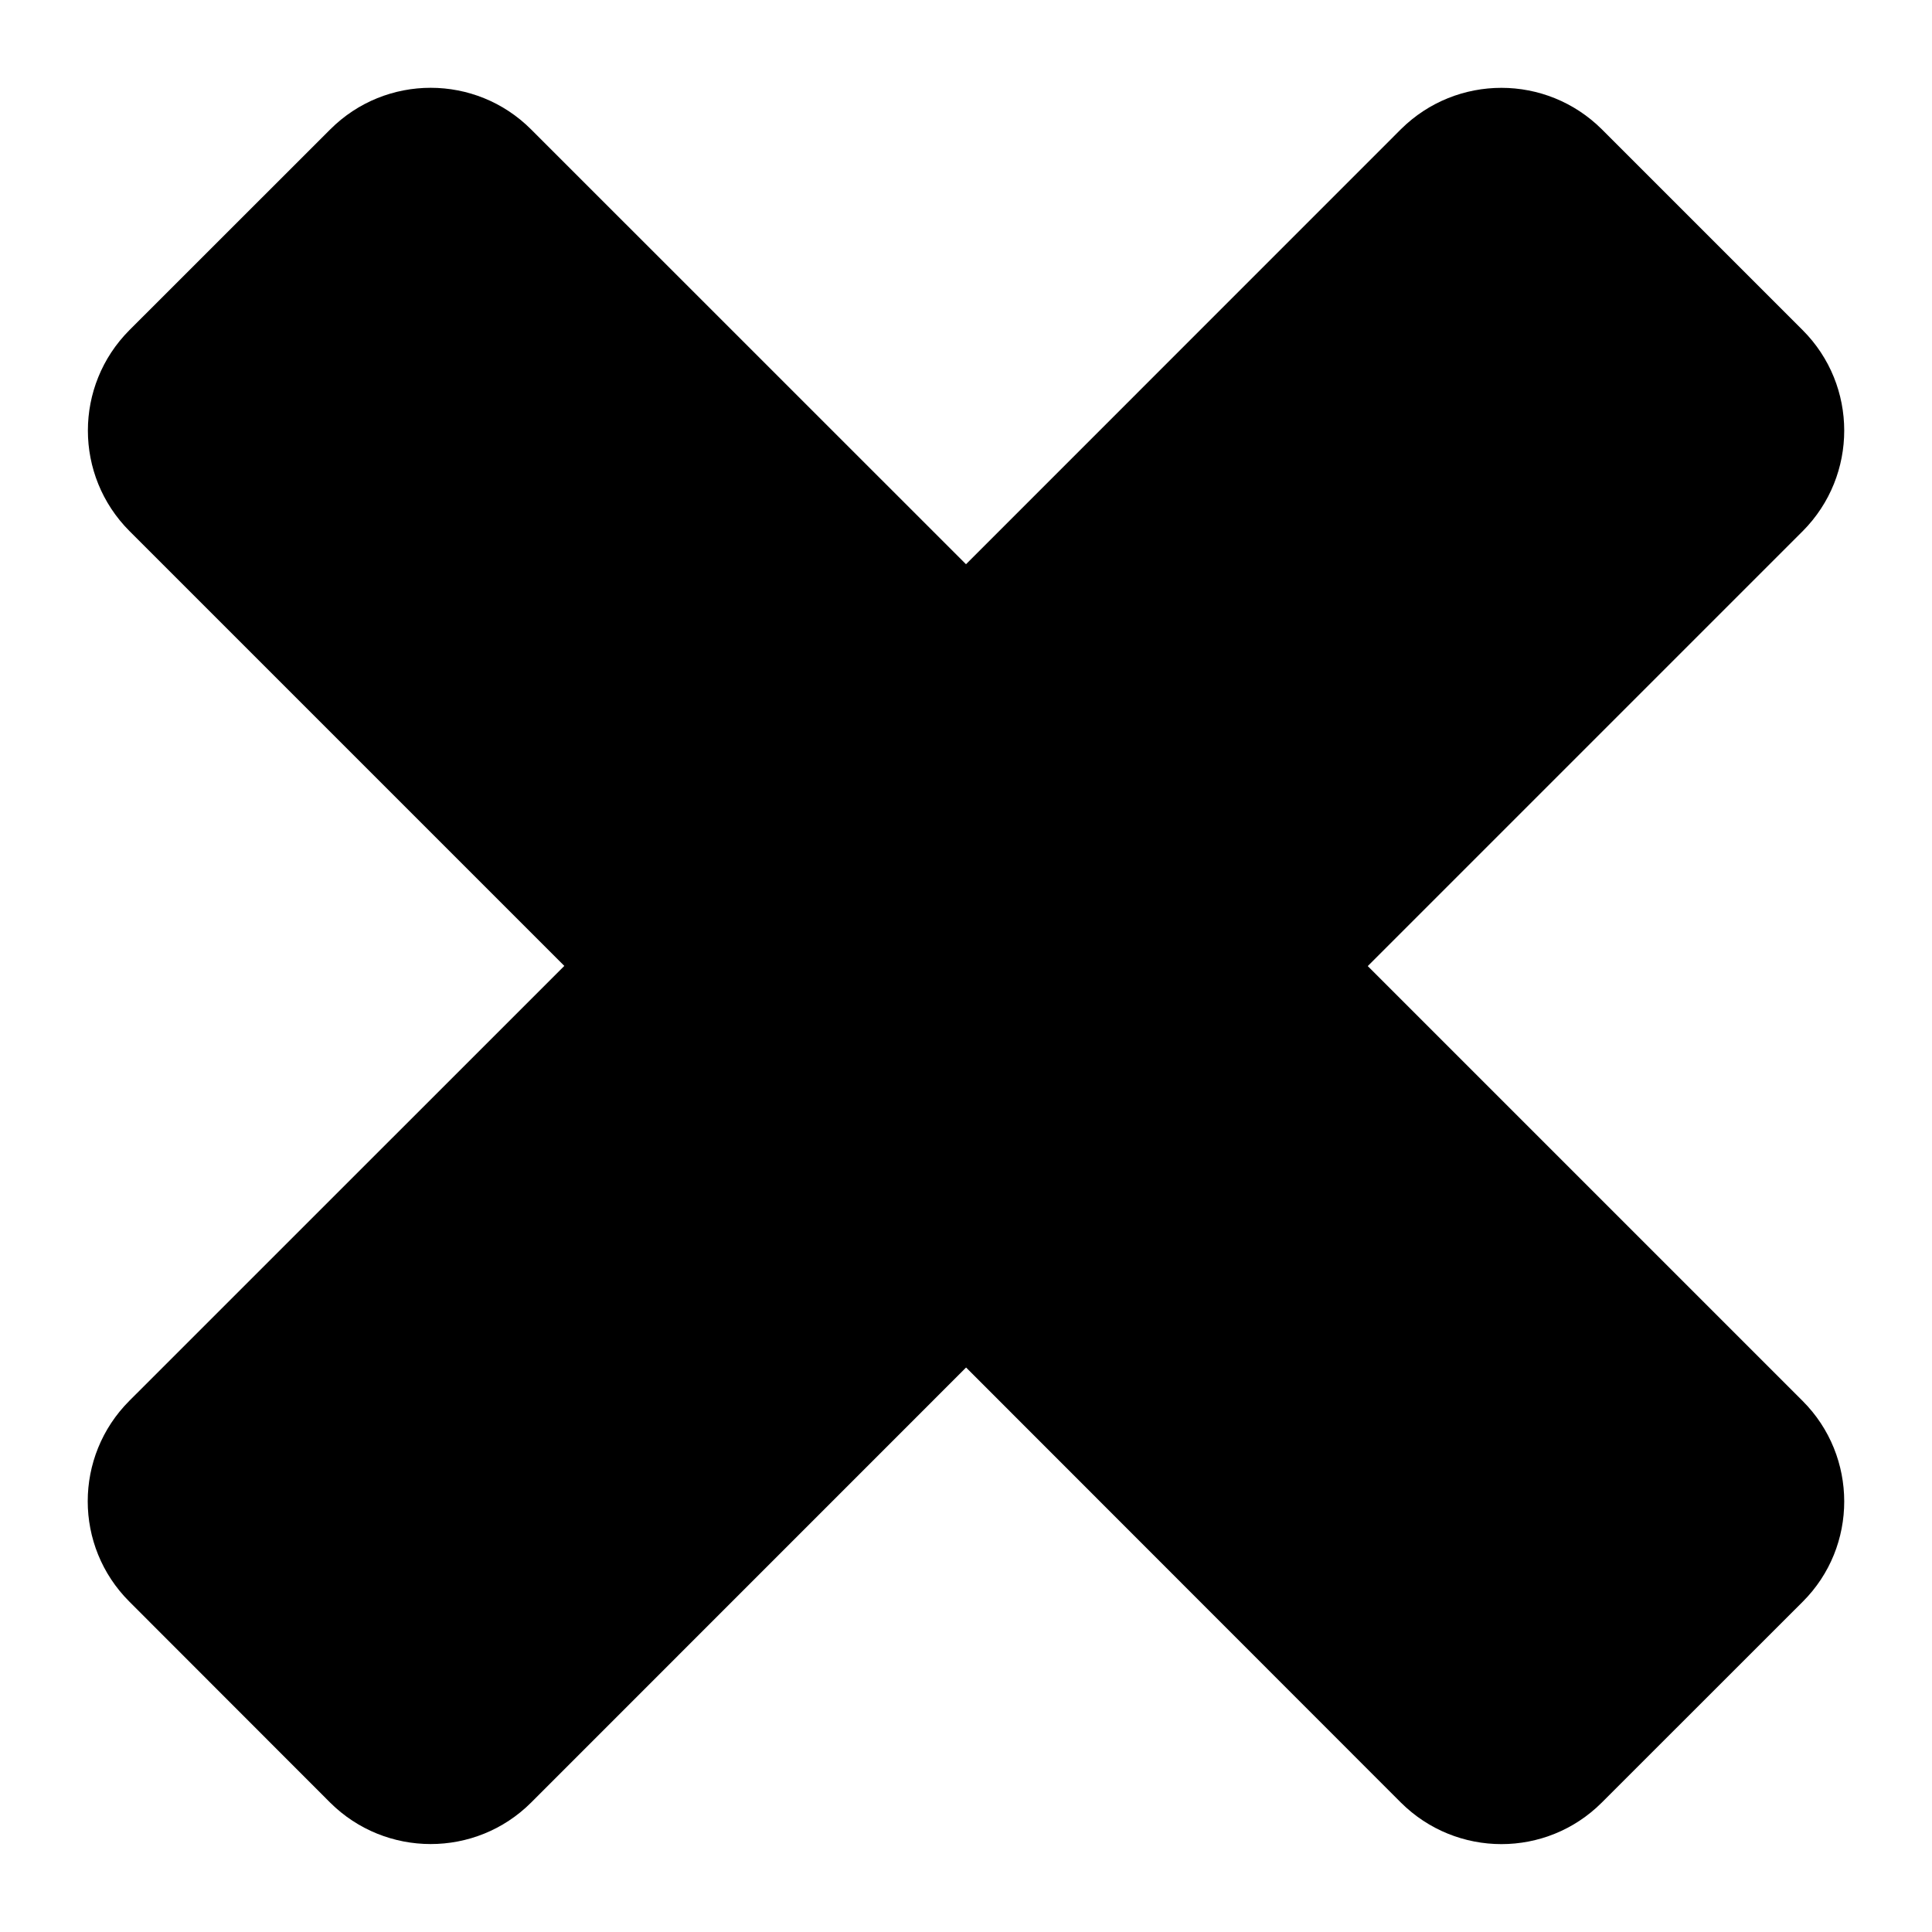
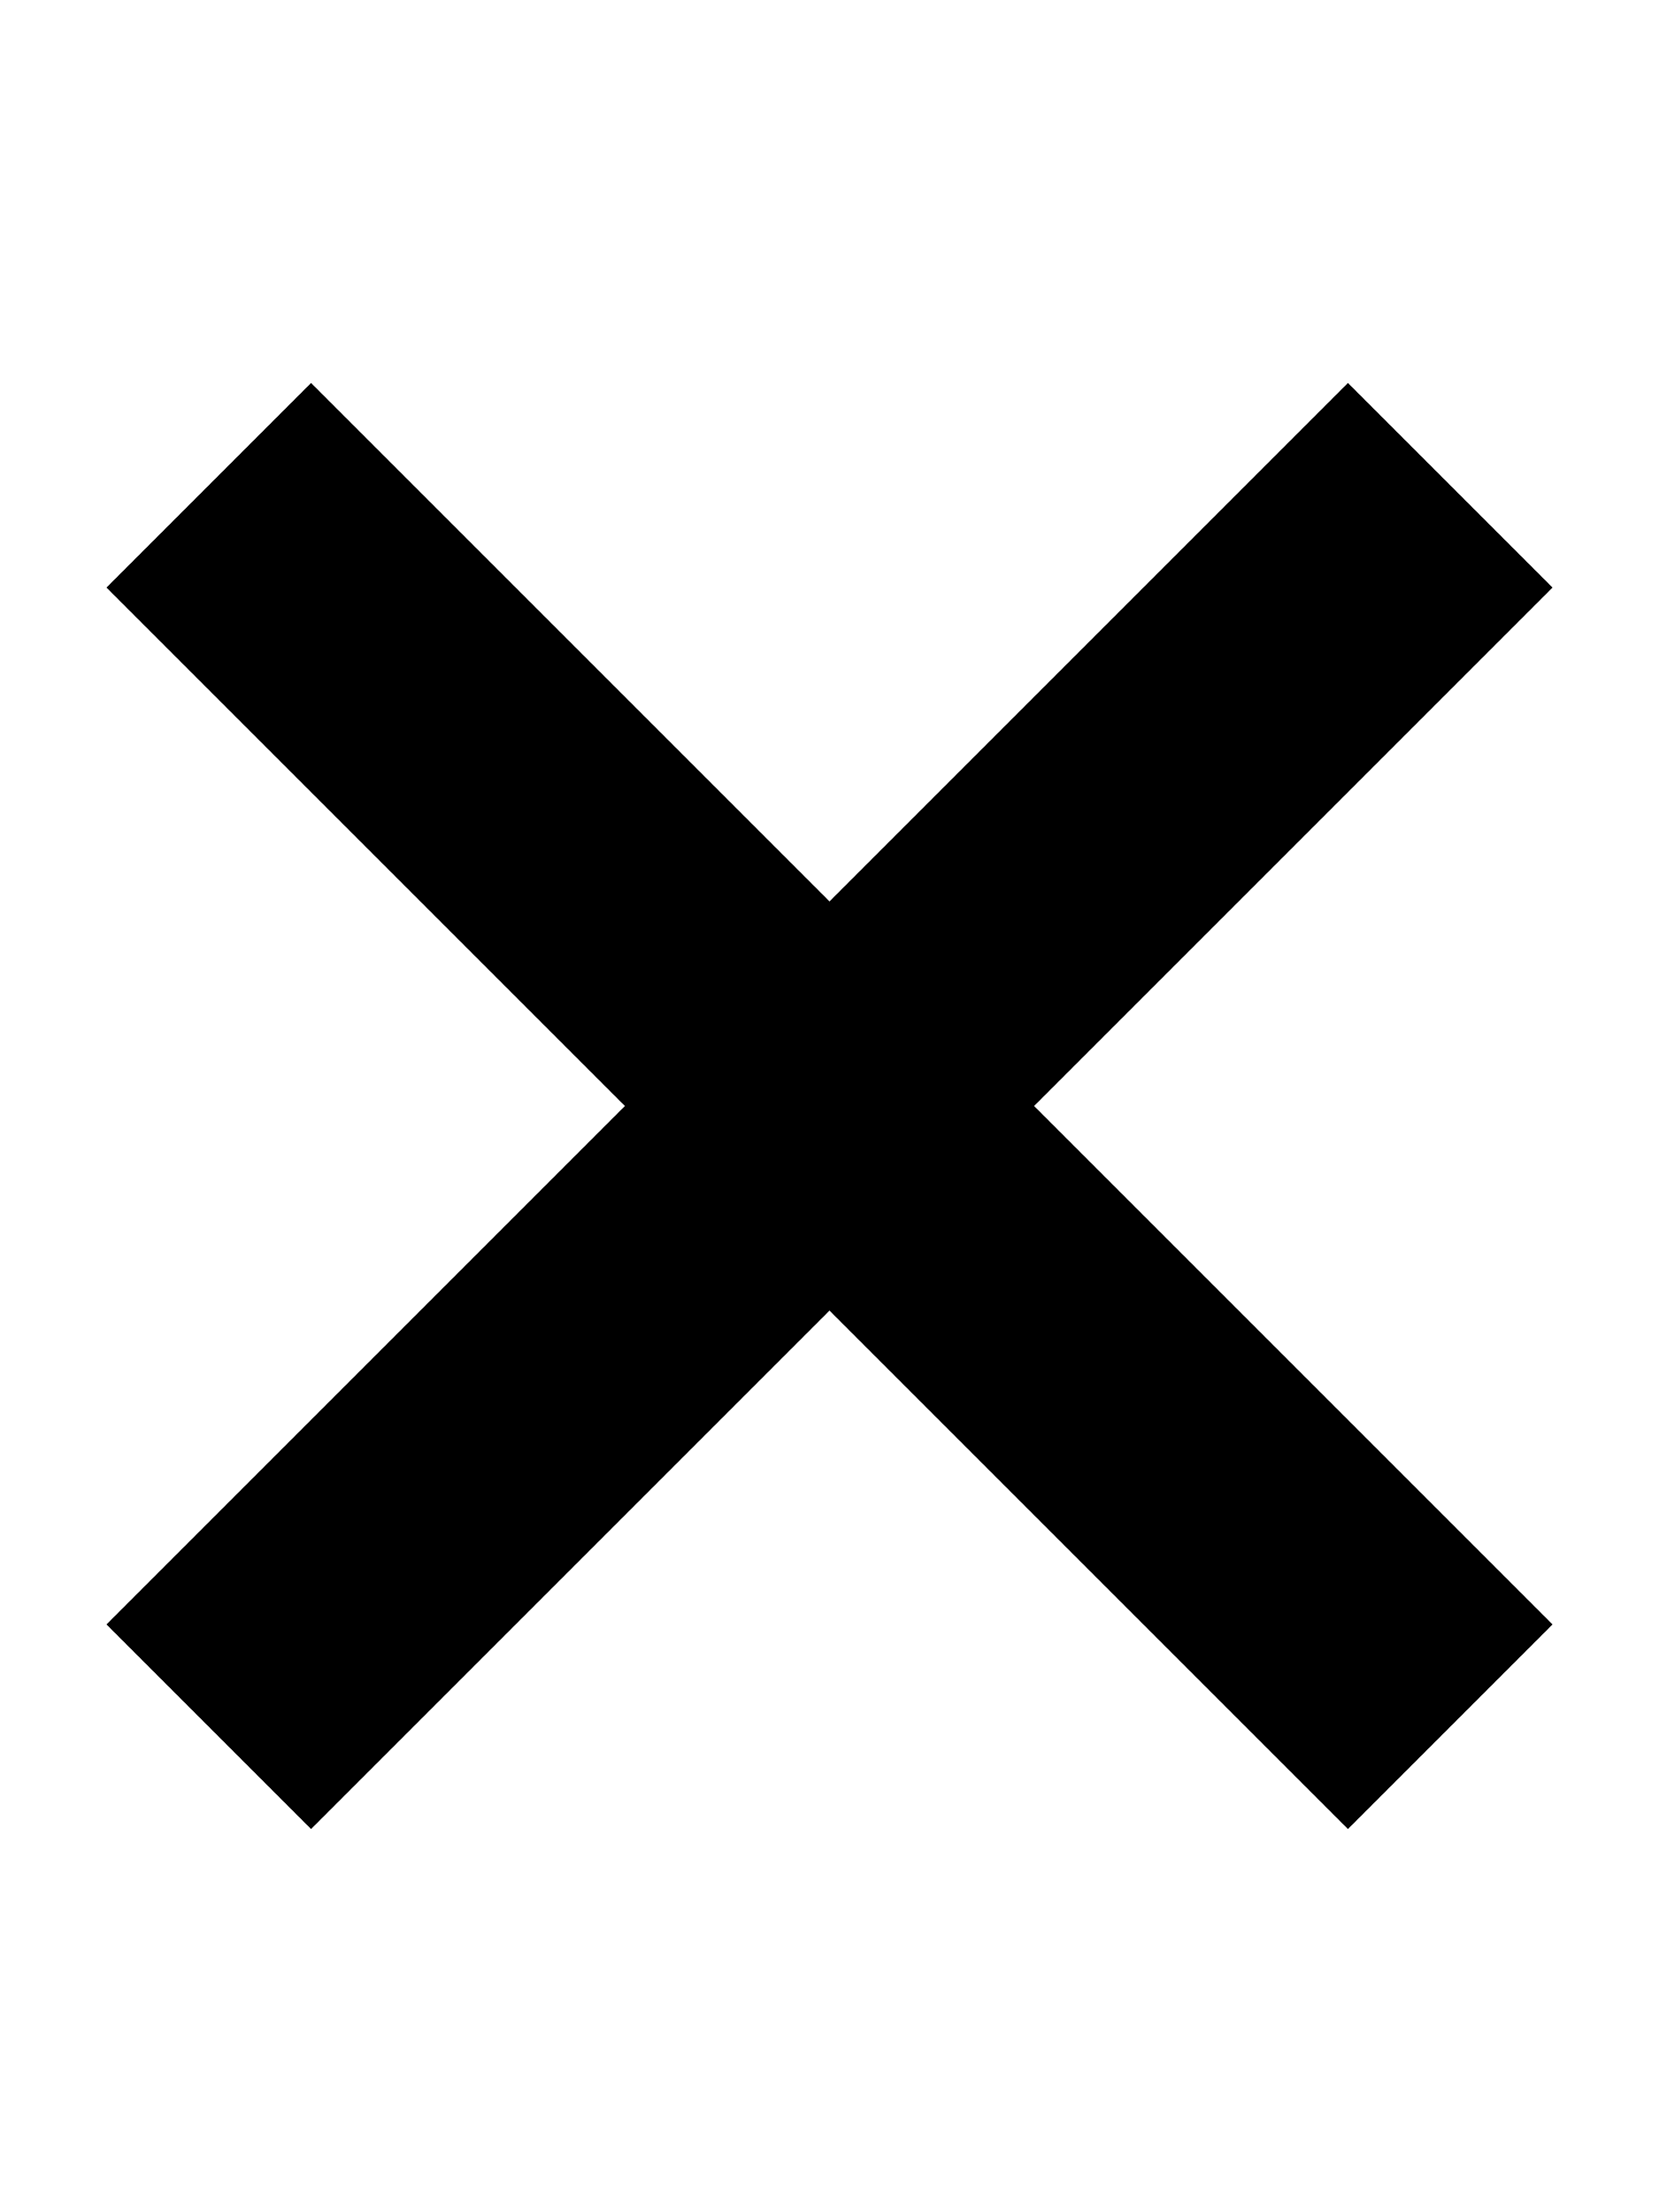
- <svg xmlns="http://www.w3.org/2000/svg" version="1.1" baseProfile="tiny" id="cross" viewBox="0 0 22 22" overflow="inherit" xml:space="preserve">
-   <path fill="currentColor" d="M18.24,20.526c-0.631,0.631-1.654,0.631-2.288,0l-4.951-4.954l-4.953,4.954c-0.632,0.631-1.657,0.629-2.289,0l-2.286-2.288  c-0.632-0.631-0.632-1.654,0-2.287l4.953-4.952L1.474,6.047c-0.631-0.633-0.631-1.655,0-2.288l2.287-2.286  c0.631-0.631,1.655-0.631,2.286,0L11,6.425l4.953-4.954c0.634-0.628,1.655-0.628,2.288,0.002l2.286,2.286  c0.631,0.631,0.631,1.655,0.002,2.288l-4.954,4.954l4.952,4.952c0.631,0.631,0.631,1.657,0.002,2.285L18.24,20.526z" />
+ <svg xmlns="http://www.w3.org/2000/svg" id="cross" viewBox="0 0 12 16">
+   <path fill="currentColor" fill-rule="evenodd" d="M7.48 8l3.75 3.75-1.48 1.48L6 9.48l-3.75 3.75-1.48-1.48L4.52 8 .77     4.25l1.48-1.48L6 6.52l3.75-3.75 1.48 1.48z" />
</svg>
